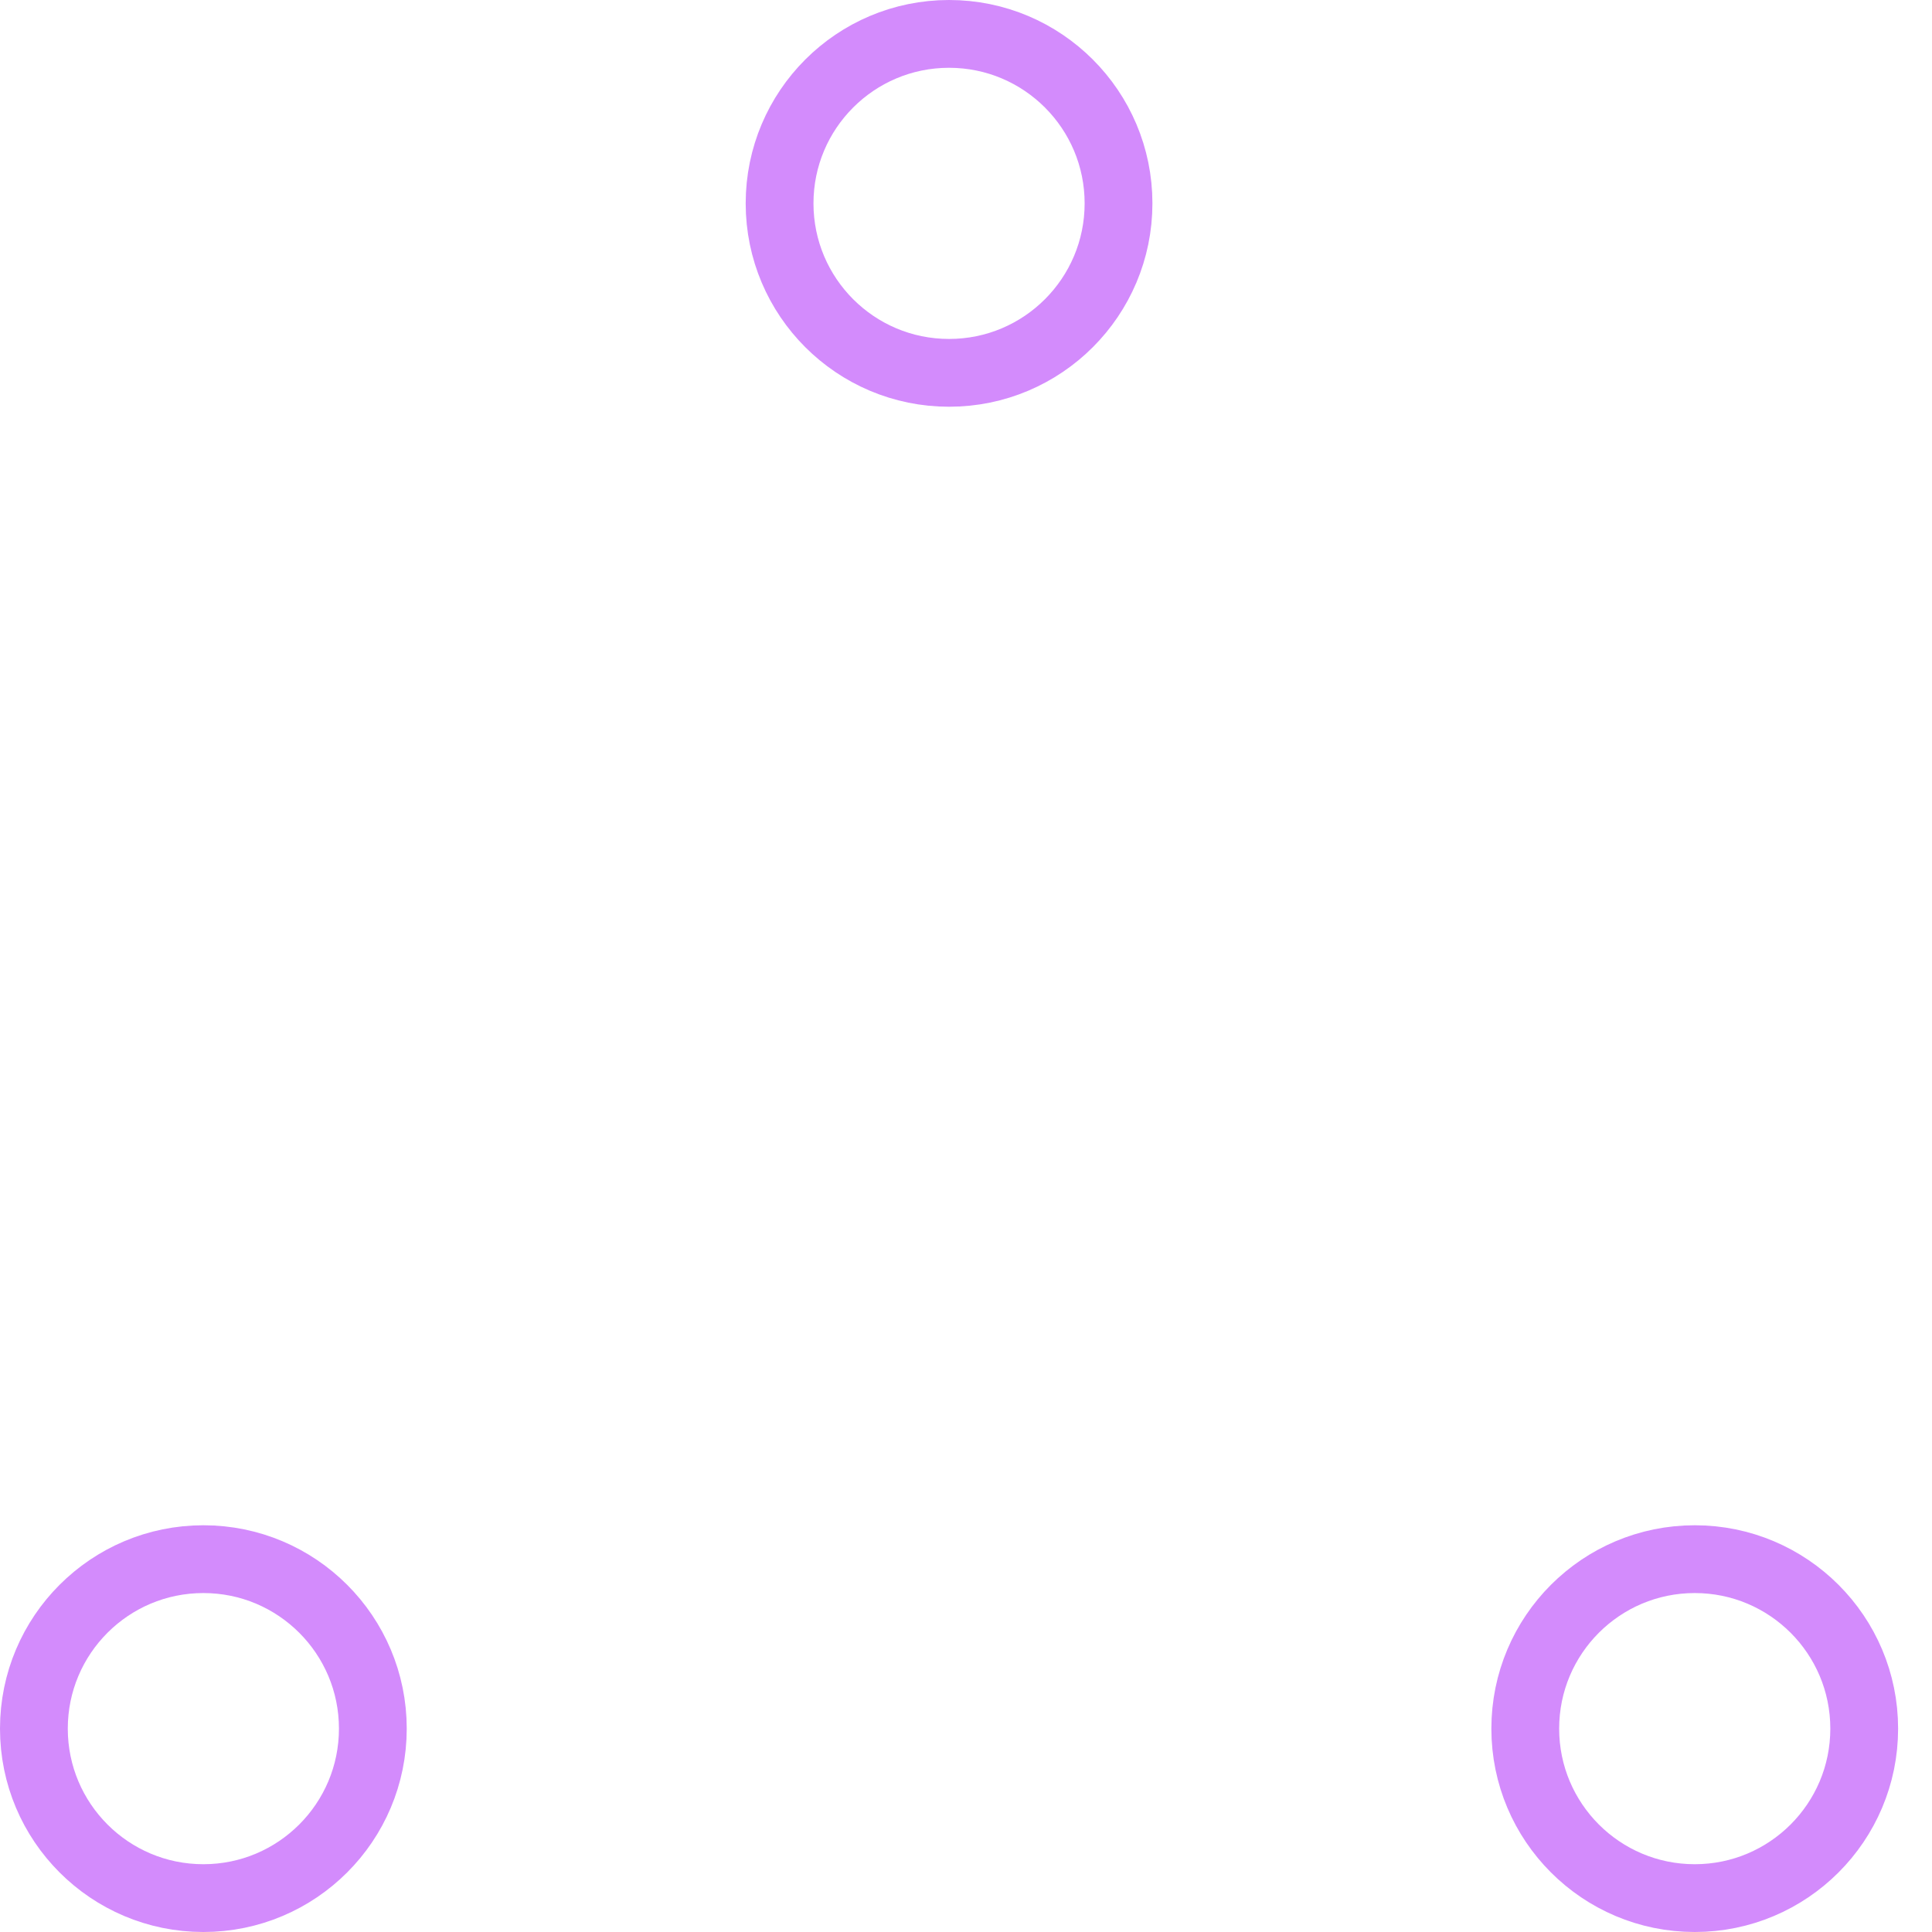
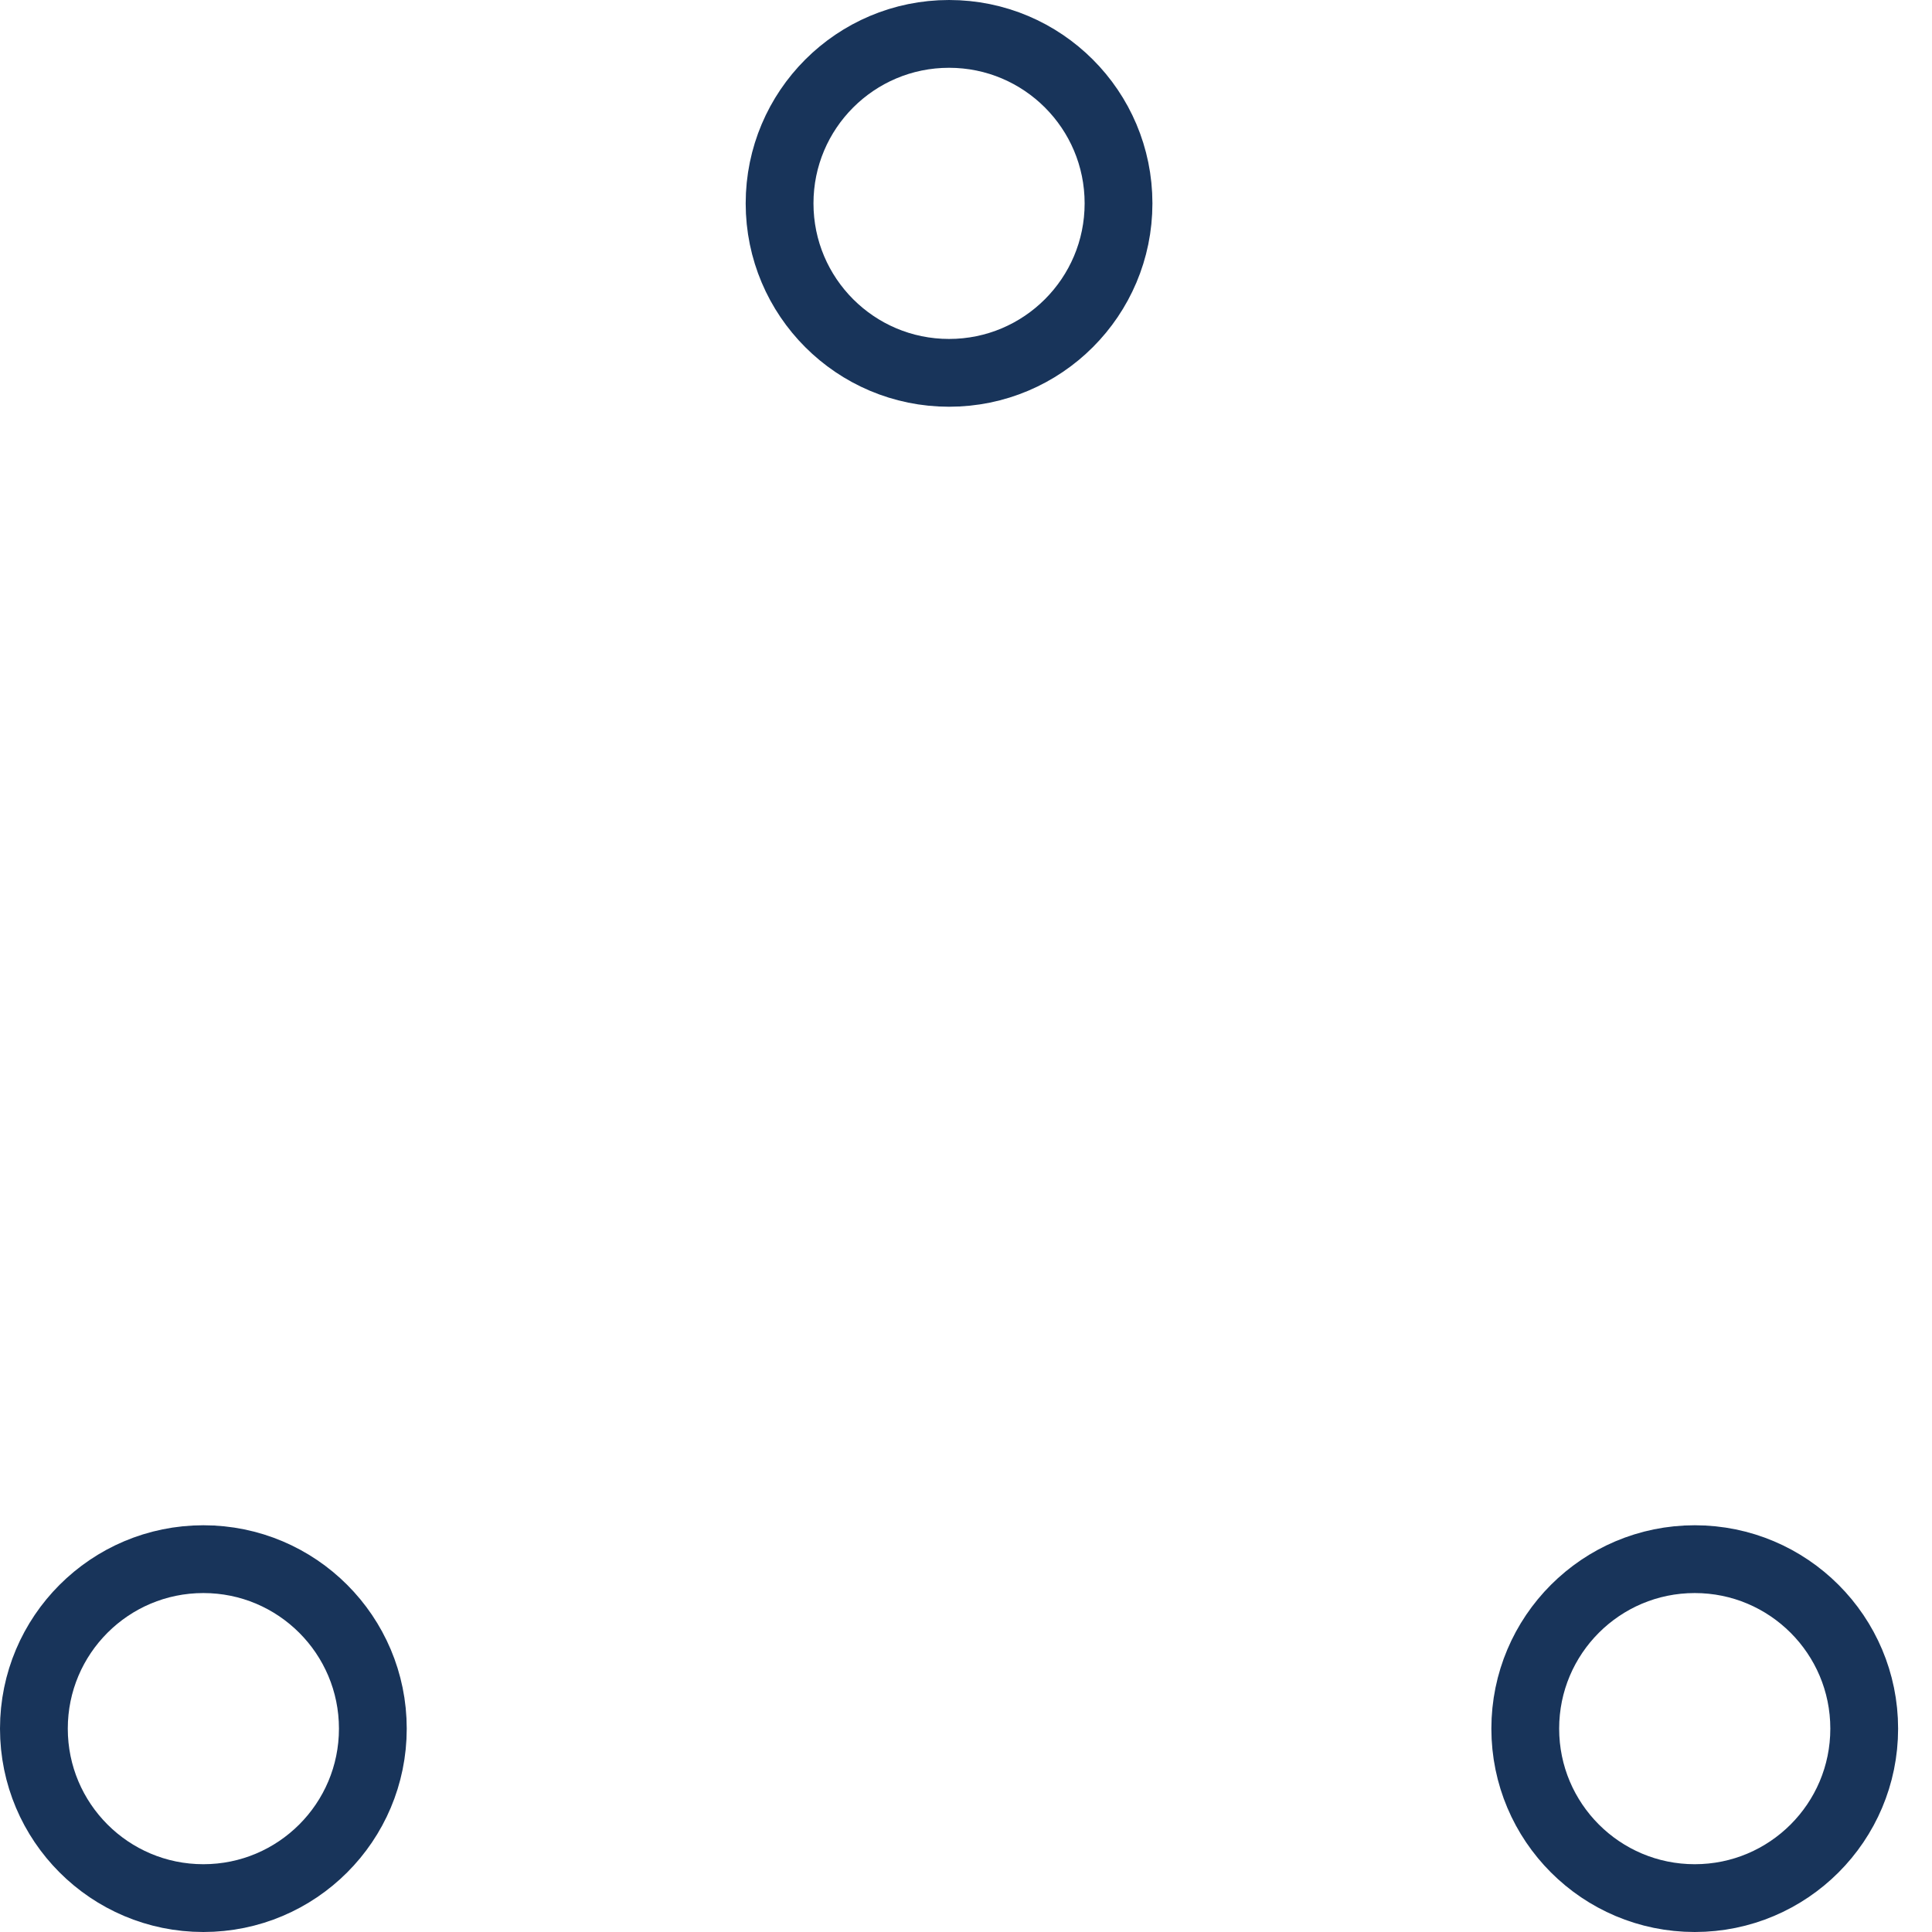
- <svg xmlns="http://www.w3.org/2000/svg" width="80" height="80" viewBox="0 0 57 57" stroke="#d38bfc">
+ <svg xmlns="http://www.w3.org/2000/svg" width="80" height="80" viewBox="0 0 57 57" stroke="#18345a">
  <g fill="none" fill-rule="evenodd">
    <g transform="translate(1 1)" stroke-width="2">
      <circle cx="5" cy="50" r="5">
        <animate attributeName="cy" begin="0s" dur="2.2s" values="50;5;50;50" calcMode="linear" repeatCount="indefinite" />
        <animate attributeName="cx" begin="0s" dur="2.2s" values="5;27;49;5" calcMode="linear" repeatCount="indefinite" />
      </circle>
      <circle cx="27" cy="5" r="5">
        <animate attributeName="cy" begin="0s" dur="2.2s" from="5" to="5" values="5;50;50;5" calcMode="linear" repeatCount="indefinite" />
        <animate attributeName="cx" begin="0s" dur="2.2s" from="27" to="27" values="27;49;5;27" calcMode="linear" repeatCount="indefinite" />
      </circle>
      <circle cx="49" cy="50" r="5">
        <animate attributeName="cy" begin="0s" dur="2.2s" values="50;50;5;50" calcMode="linear" repeatCount="indefinite" />
        <animate attributeName="cx" from="49" to="49" begin="0s" dur="2.2s" values="49;5;27;49" calcMode="linear" repeatCount="indefinite" />
      </circle>
    </g>
  </g>
</svg>
